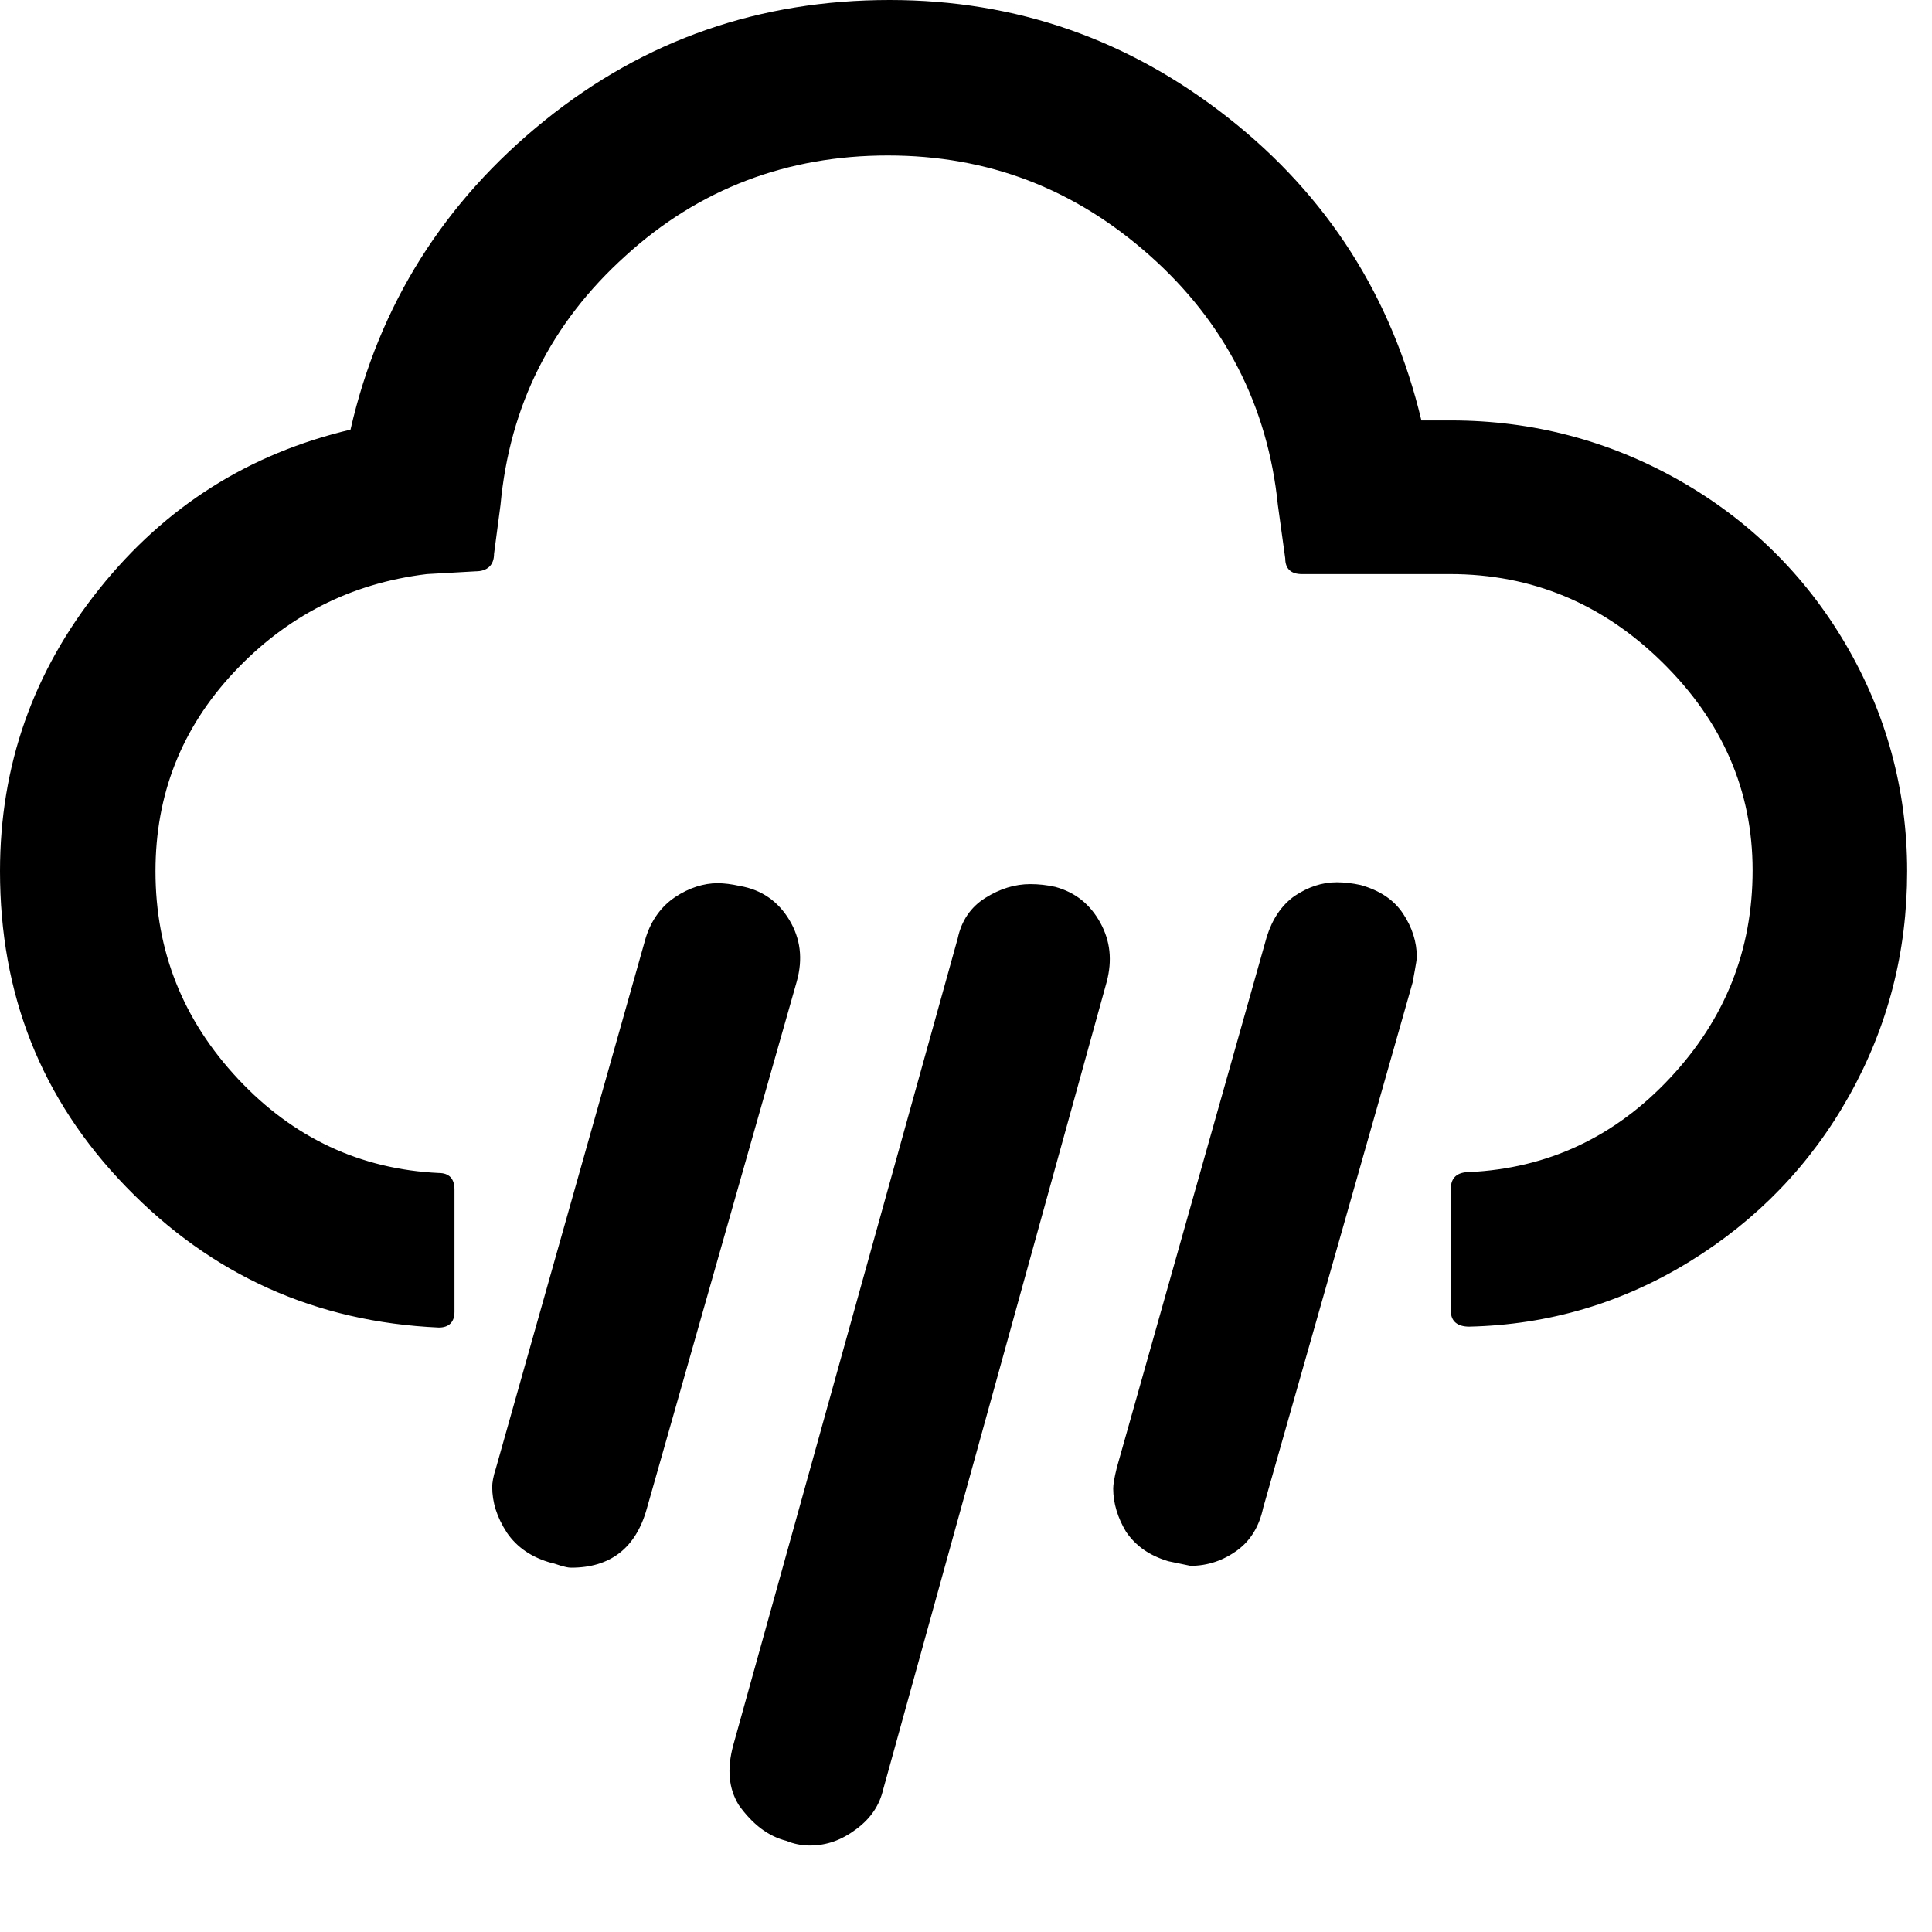
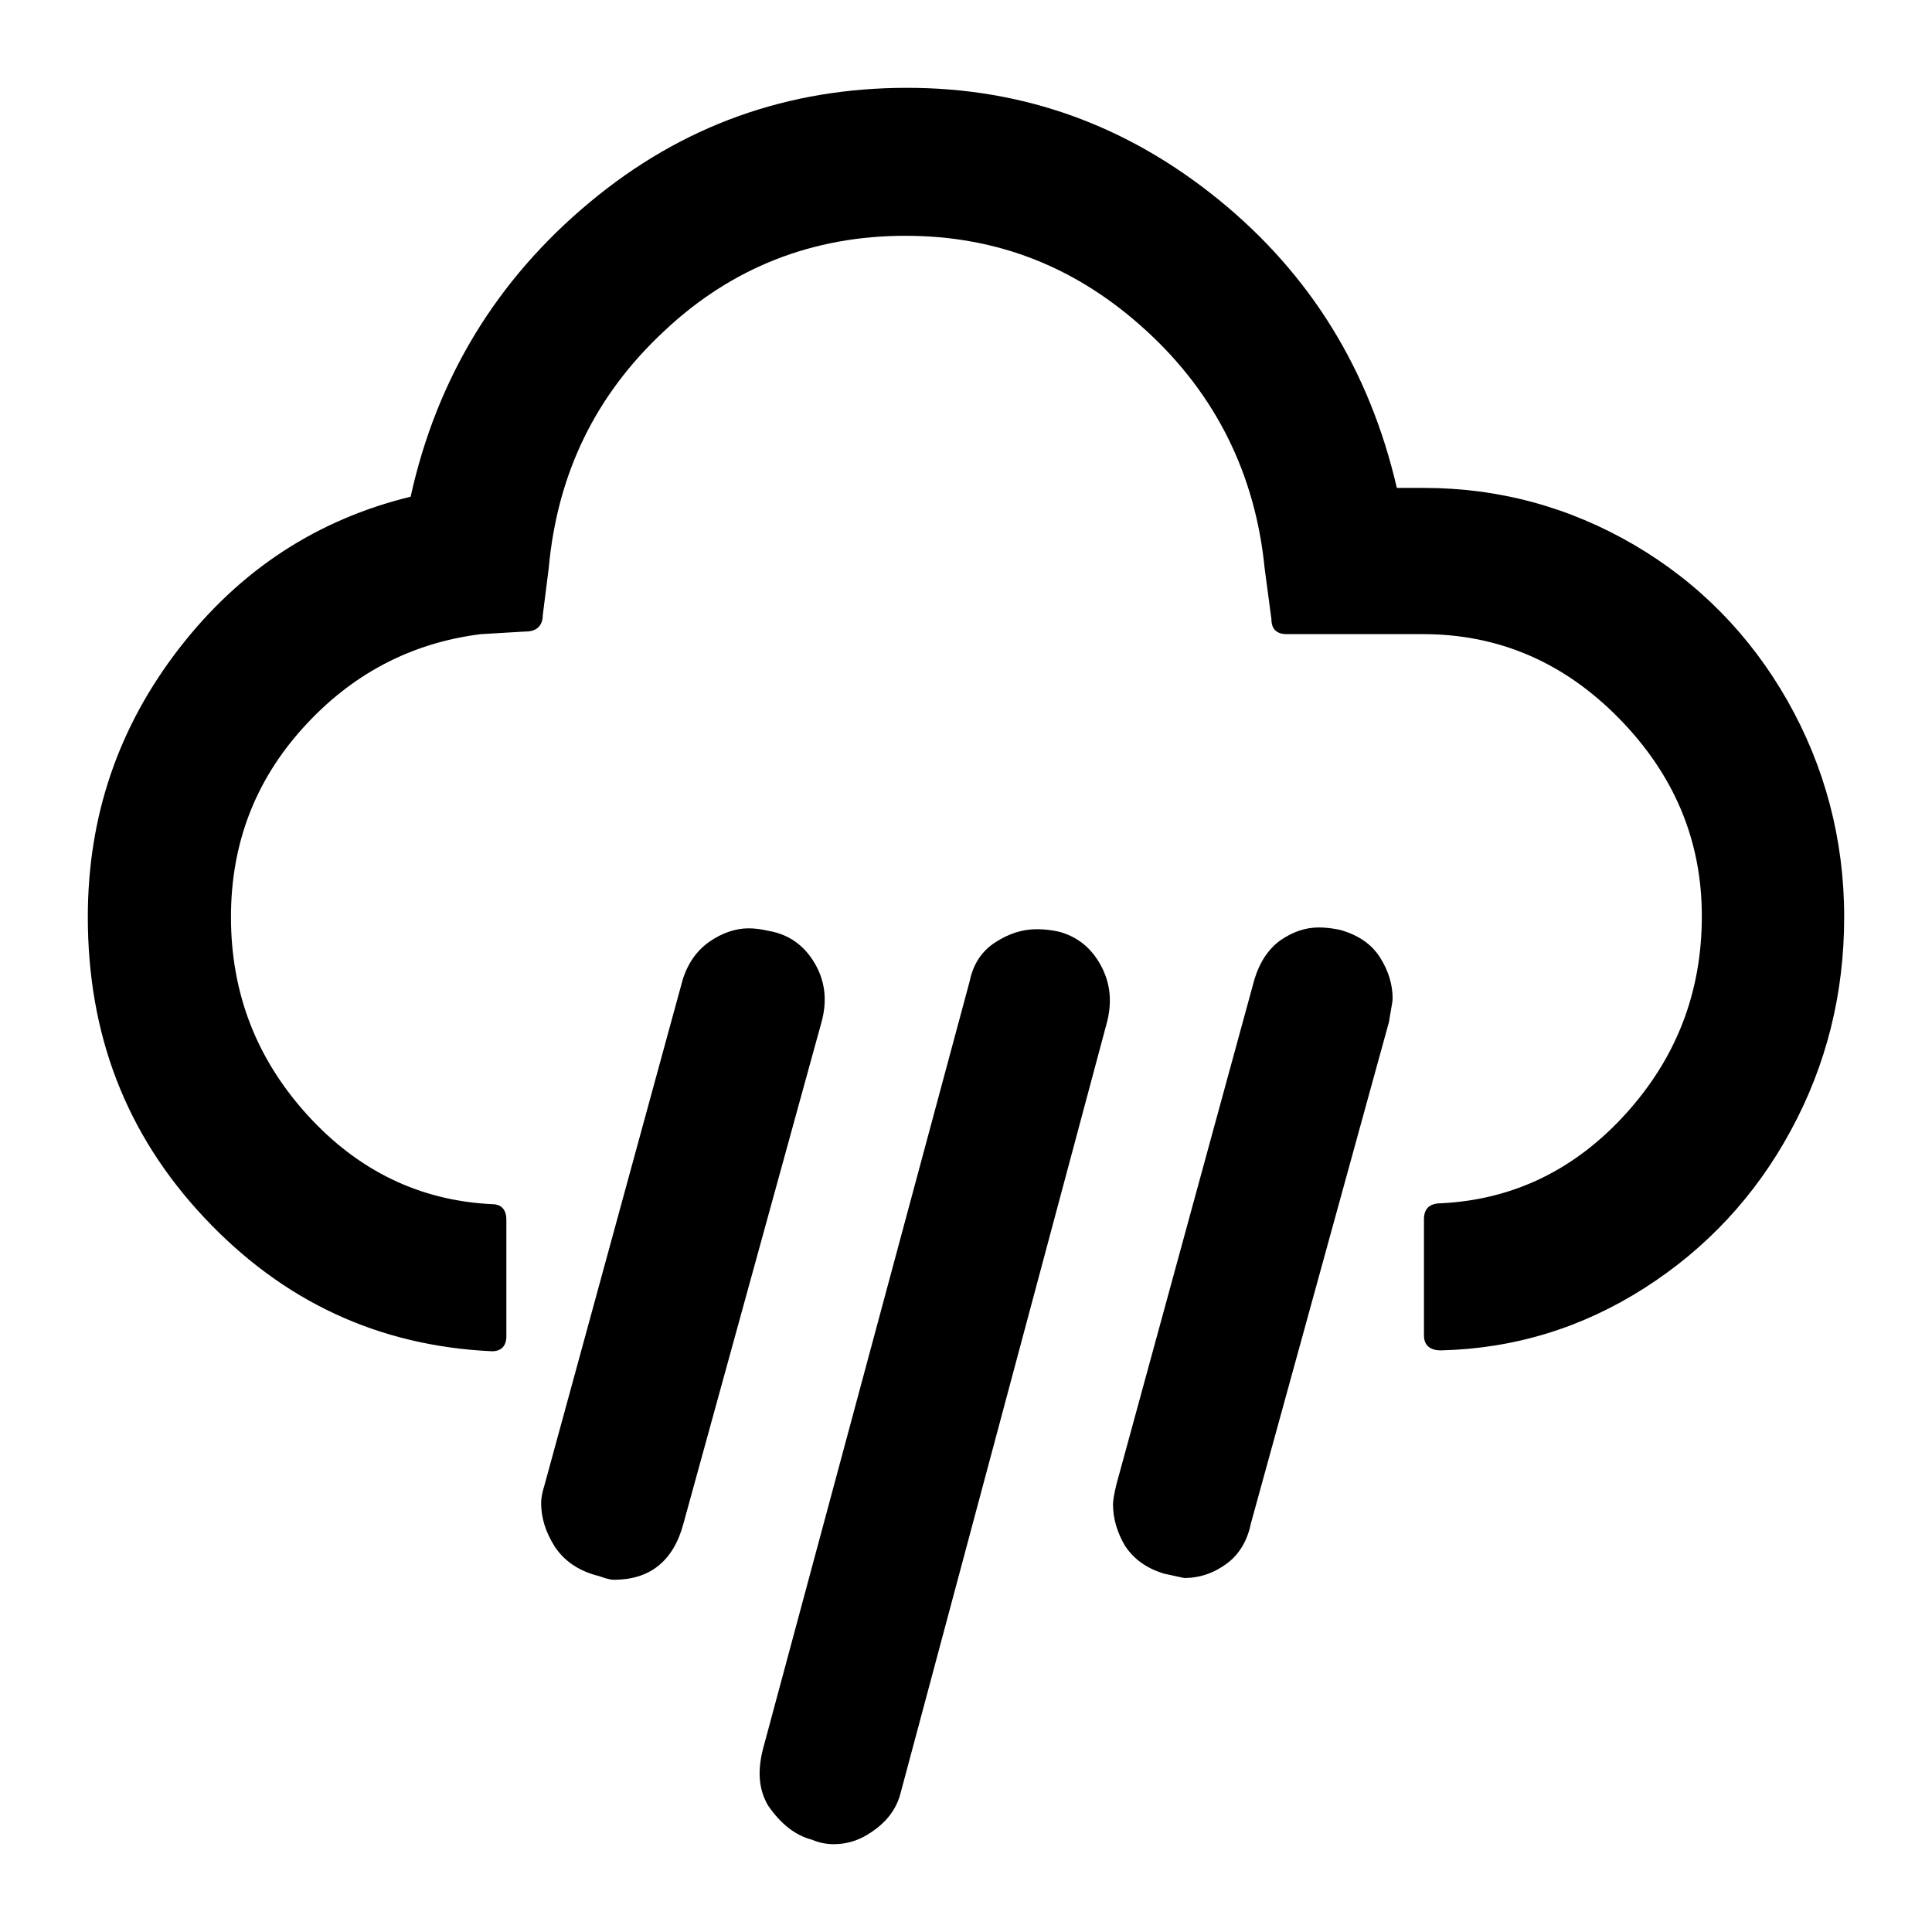
- <svg xmlns="http://www.w3.org/2000/svg" width="21" height="21" viewBox="0 0 21 21" fill="none">
-   <path d="M0 9.47C0 8.32 0.36 7.3 1.08 6.4C1.8 5.5 2.71 4.93 3.81 4.67C4.12 3.31 4.83 2.19 5.92 1.31C7.01 0.43 8.26 0 9.67 0C11.05 0 12.27 0.43 13.35 1.28C14.43 2.13 15.13 3.23 15.45 4.57H15.77C16.66 4.57 17.49 4.79 18.25 5.22C19.01 5.65 19.62 6.25 20.06 7C20.5 7.75 20.73 8.58 20.73 9.47C20.73 10.35 20.52 11.16 20.1 11.91C19.68 12.66 19.1 13.26 18.37 13.71C17.64 14.16 16.84 14.4 15.97 14.42C15.84 14.42 15.77 14.36 15.77 14.25V12.92C15.77 12.8 15.84 12.74 15.97 12.74C16.82 12.7 17.55 12.36 18.15 11.72C18.75 11.08 19.05 10.33 19.05 9.46C19.05 8.59 18.72 7.84 18.07 7.2C17.42 6.56 16.65 6.24 15.76 6.24H14.15C14.03 6.24 13.97 6.18 13.97 6.07L13.89 5.49C13.78 4.41 13.31 3.5 12.5 2.78C11.68 2.05 10.74 1.69 9.65 1.69C8.56 1.69 7.6 2.05 6.8 2.78C5.99 3.51 5.54 4.41 5.44 5.49L5.37 6.02C5.37 6.14 5.3 6.21 5.17 6.21L4.64 6.24C3.81 6.34 3.11 6.7 2.54 7.31C1.97 7.92 1.69 8.64 1.69 9.47C1.69 10.34 1.99 11.09 2.59 11.73C3.19 12.37 3.92 12.71 4.77 12.75C4.88 12.75 4.94 12.81 4.94 12.93V14.26C4.94 14.37 4.88 14.43 4.77 14.43C3.43 14.37 2.3 13.86 1.37 12.9C0.44 11.94 0 10.8 0 9.47ZM5.35 16.16C5.35 16.12 5.36 16.05 5.39 15.96L7.02 10.19C7.08 10 7.19 9.85 7.34 9.75C7.49 9.65 7.65 9.6 7.8 9.6C7.87 9.6 7.95 9.61 8.04 9.63C8.28 9.67 8.46 9.8 8.58 10C8.7 10.2 8.73 10.42 8.66 10.67L7.03 16.4C6.91 16.83 6.63 17.04 6.21 17.04C6.17 17.04 6.14 17.03 6.1 17.02C6.04 17 6.01 16.99 6 16.99C5.78 16.93 5.62 16.82 5.51 16.66C5.4 16.49 5.35 16.33 5.35 16.16ZM7.97 18.97L10.41 10.2C10.45 10.01 10.55 9.86 10.71 9.76C10.87 9.66 11.03 9.61 11.2 9.61C11.29 9.61 11.38 9.62 11.47 9.64C11.69 9.7 11.85 9.83 11.96 10.03C12.07 10.23 12.09 10.44 12.03 10.67L9.6 19.45C9.56 19.62 9.47 19.76 9.31 19.88C9.15 20 8.99 20.06 8.8 20.06C8.71 20.06 8.62 20.04 8.55 20.01C8.35 19.96 8.18 19.83 8.03 19.62C7.92 19.44 7.9 19.23 7.97 18.97ZM12.1 16.18C12.1 16.14 12.11 16.07 12.14 15.95L13.77 10.18C13.83 9.99 13.93 9.84 14.07 9.74C14.22 9.64 14.37 9.59 14.53 9.59C14.61 9.59 14.7 9.6 14.79 9.62C15 9.68 15.15 9.78 15.25 9.93C15.35 10.08 15.4 10.24 15.4 10.4C15.4 10.43 15.39 10.48 15.38 10.54C15.37 10.6 15.36 10.64 15.36 10.66L13.73 16.39C13.69 16.58 13.6 16.74 13.45 16.85C13.3 16.96 13.13 17.02 12.94 17.02L12.7 16.97C12.5 16.91 12.35 16.81 12.24 16.65C12.15 16.5 12.1 16.34 12.1 16.18Z" fill="black" />
+ <svg xmlns="http://www.w3.org/2000/svg" width="22" height="22" viewBox="0 0 22 22" fill="none">
+   <path d="M1 10.442C1 9.295 1.347 8.278 2.042 7.381C2.737 6.484 3.615 5.915 4.676 5.656C4.975 4.3 5.66 3.183 6.712 2.306C7.763 1.429 8.969 1 10.329 1C11.661 1 12.838 1.429 13.88 2.276C14.922 3.124 15.597 4.22 15.906 5.556H16.215C17.073 5.556 17.874 5.776 18.607 6.204C19.341 6.633 19.929 7.231 20.354 7.979C20.778 8.727 21 9.554 21 10.442C21 11.319 20.797 12.127 20.392 12.874C19.987 13.622 19.427 14.22 18.723 14.669C18.019 15.118 17.247 15.357 16.408 15.377C16.282 15.377 16.215 15.317 16.215 15.207V13.881C16.215 13.762 16.282 13.702 16.408 13.702C17.228 13.662 17.932 13.323 18.511 12.685C19.09 12.047 19.379 11.299 19.379 10.432C19.379 9.564 19.061 8.817 18.434 8.178C17.807 7.54 17.064 7.221 16.205 7.221H14.652C14.536 7.221 14.478 7.162 14.478 7.052L14.401 6.474C14.295 5.397 13.841 4.49 13.06 3.772C12.269 3.044 11.362 2.685 10.31 2.685C9.259 2.685 8.332 3.044 7.561 3.772C6.779 4.5 6.345 5.397 6.248 6.474L6.181 7.002C6.181 7.122 6.113 7.191 5.988 7.191L5.477 7.221C4.676 7.321 4 7.68 3.451 8.288C2.901 8.896 2.63 9.614 2.63 10.442C2.63 11.309 2.92 12.057 3.499 12.695C4.078 13.333 4.782 13.672 5.602 13.712C5.708 13.712 5.766 13.772 5.766 13.891V15.217C5.766 15.327 5.708 15.387 5.602 15.387C4.309 15.327 3.219 14.819 2.322 13.861C1.425 12.904 1 11.768 1 10.442ZM6.162 17.112C6.162 17.072 6.171 17.002 6.2 16.912L7.773 11.159C7.831 10.97 7.937 10.82 8.082 10.721C8.226 10.621 8.381 10.571 8.525 10.571C8.593 10.571 8.67 10.581 8.757 10.601C8.988 10.641 9.162 10.771 9.278 10.97C9.394 11.169 9.423 11.389 9.355 11.638L7.782 17.351C7.667 17.78 7.397 17.989 6.991 17.989C6.953 17.989 6.924 17.979 6.885 17.969C6.827 17.949 6.798 17.939 6.789 17.939C6.576 17.879 6.422 17.77 6.316 17.61C6.21 17.441 6.162 17.281 6.162 17.112ZM8.689 19.913L11.043 11.169C11.082 10.98 11.178 10.831 11.333 10.731C11.487 10.631 11.642 10.581 11.806 10.581C11.892 10.581 11.979 10.591 12.066 10.611C12.278 10.671 12.433 10.801 12.539 11C12.645 11.199 12.664 11.409 12.606 11.638L10.262 20.392C10.223 20.561 10.136 20.701 9.982 20.82C9.828 20.94 9.673 21 9.49 21C9.403 21 9.316 20.98 9.249 20.95C9.056 20.9 8.892 20.771 8.747 20.561C8.641 20.382 8.622 20.172 8.689 19.913ZM12.674 17.132C12.674 17.092 12.684 17.022 12.713 16.902L14.285 11.15C14.343 10.96 14.44 10.811 14.575 10.711C14.719 10.611 14.864 10.561 15.018 10.561C15.095 10.561 15.182 10.571 15.269 10.591C15.472 10.651 15.617 10.751 15.713 10.9C15.809 11.05 15.858 11.209 15.858 11.369C15.858 11.399 15.848 11.449 15.838 11.508C15.829 11.568 15.819 11.608 15.819 11.628L14.246 17.341C14.208 17.53 14.121 17.69 13.976 17.8C13.832 17.909 13.668 17.969 13.484 17.969L13.253 17.919C13.06 17.859 12.915 17.76 12.809 17.6C12.722 17.451 12.674 17.291 12.674 17.132Z" fill="black" />
</svg>
